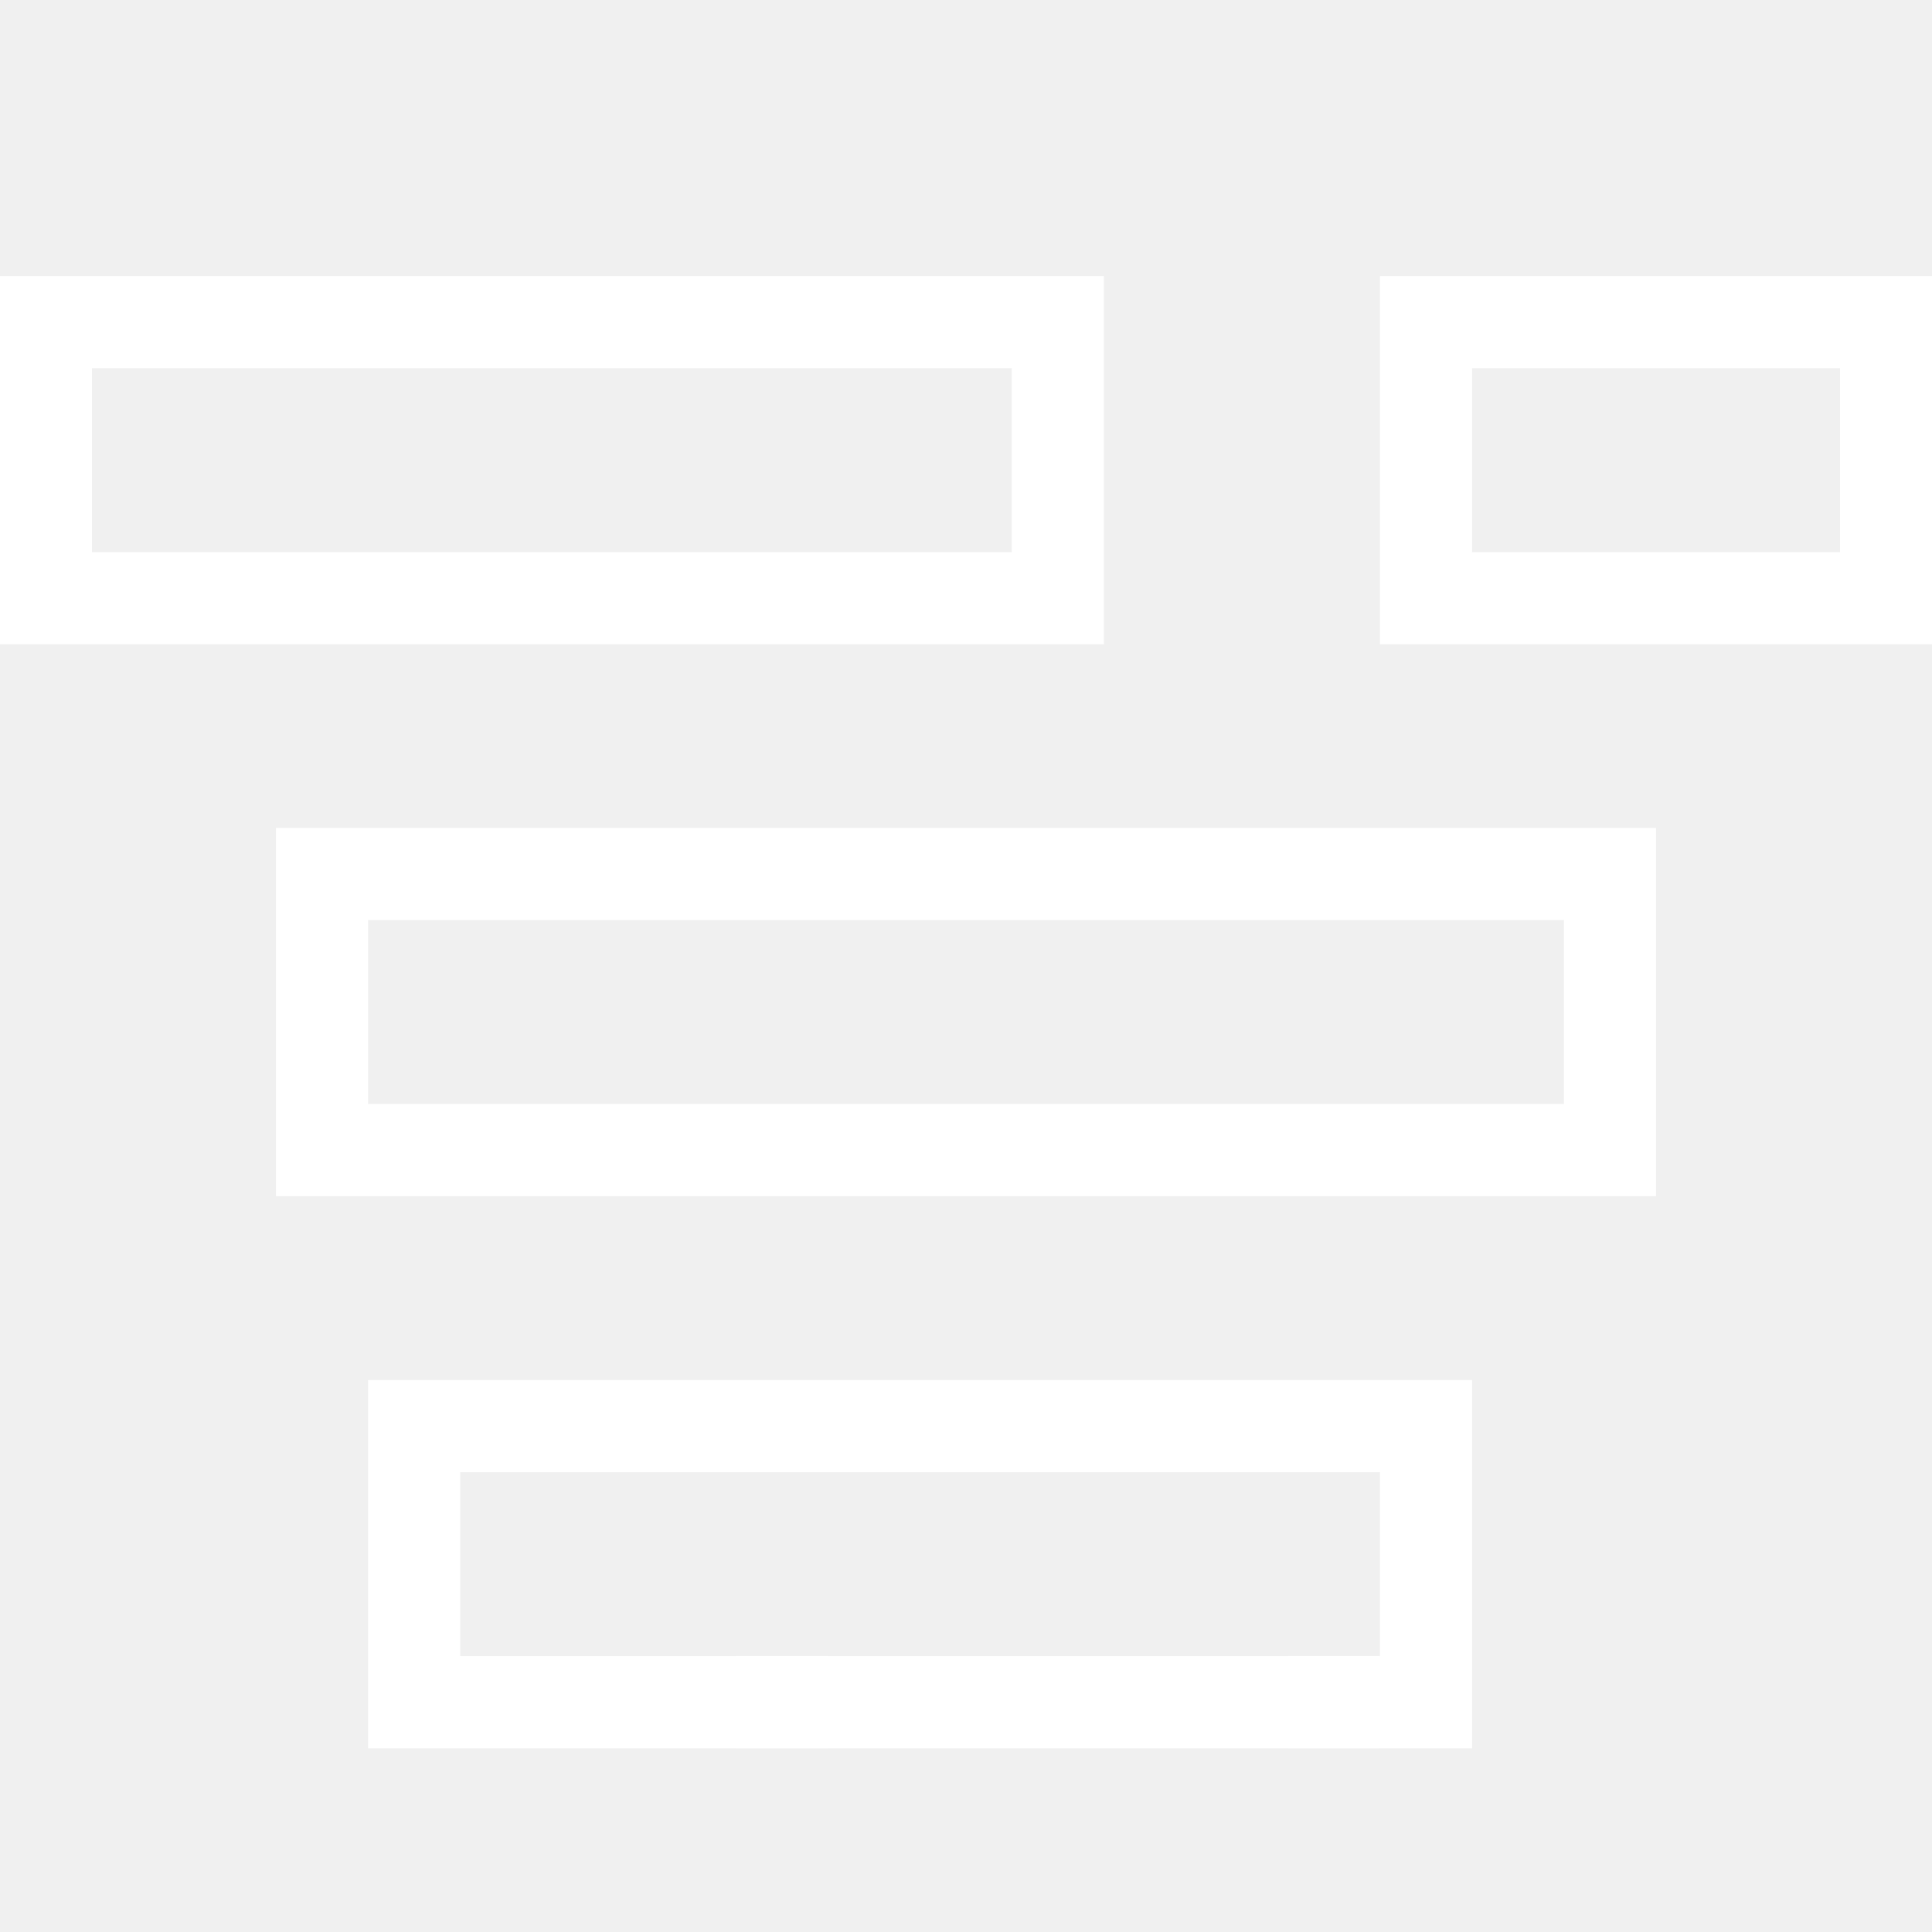
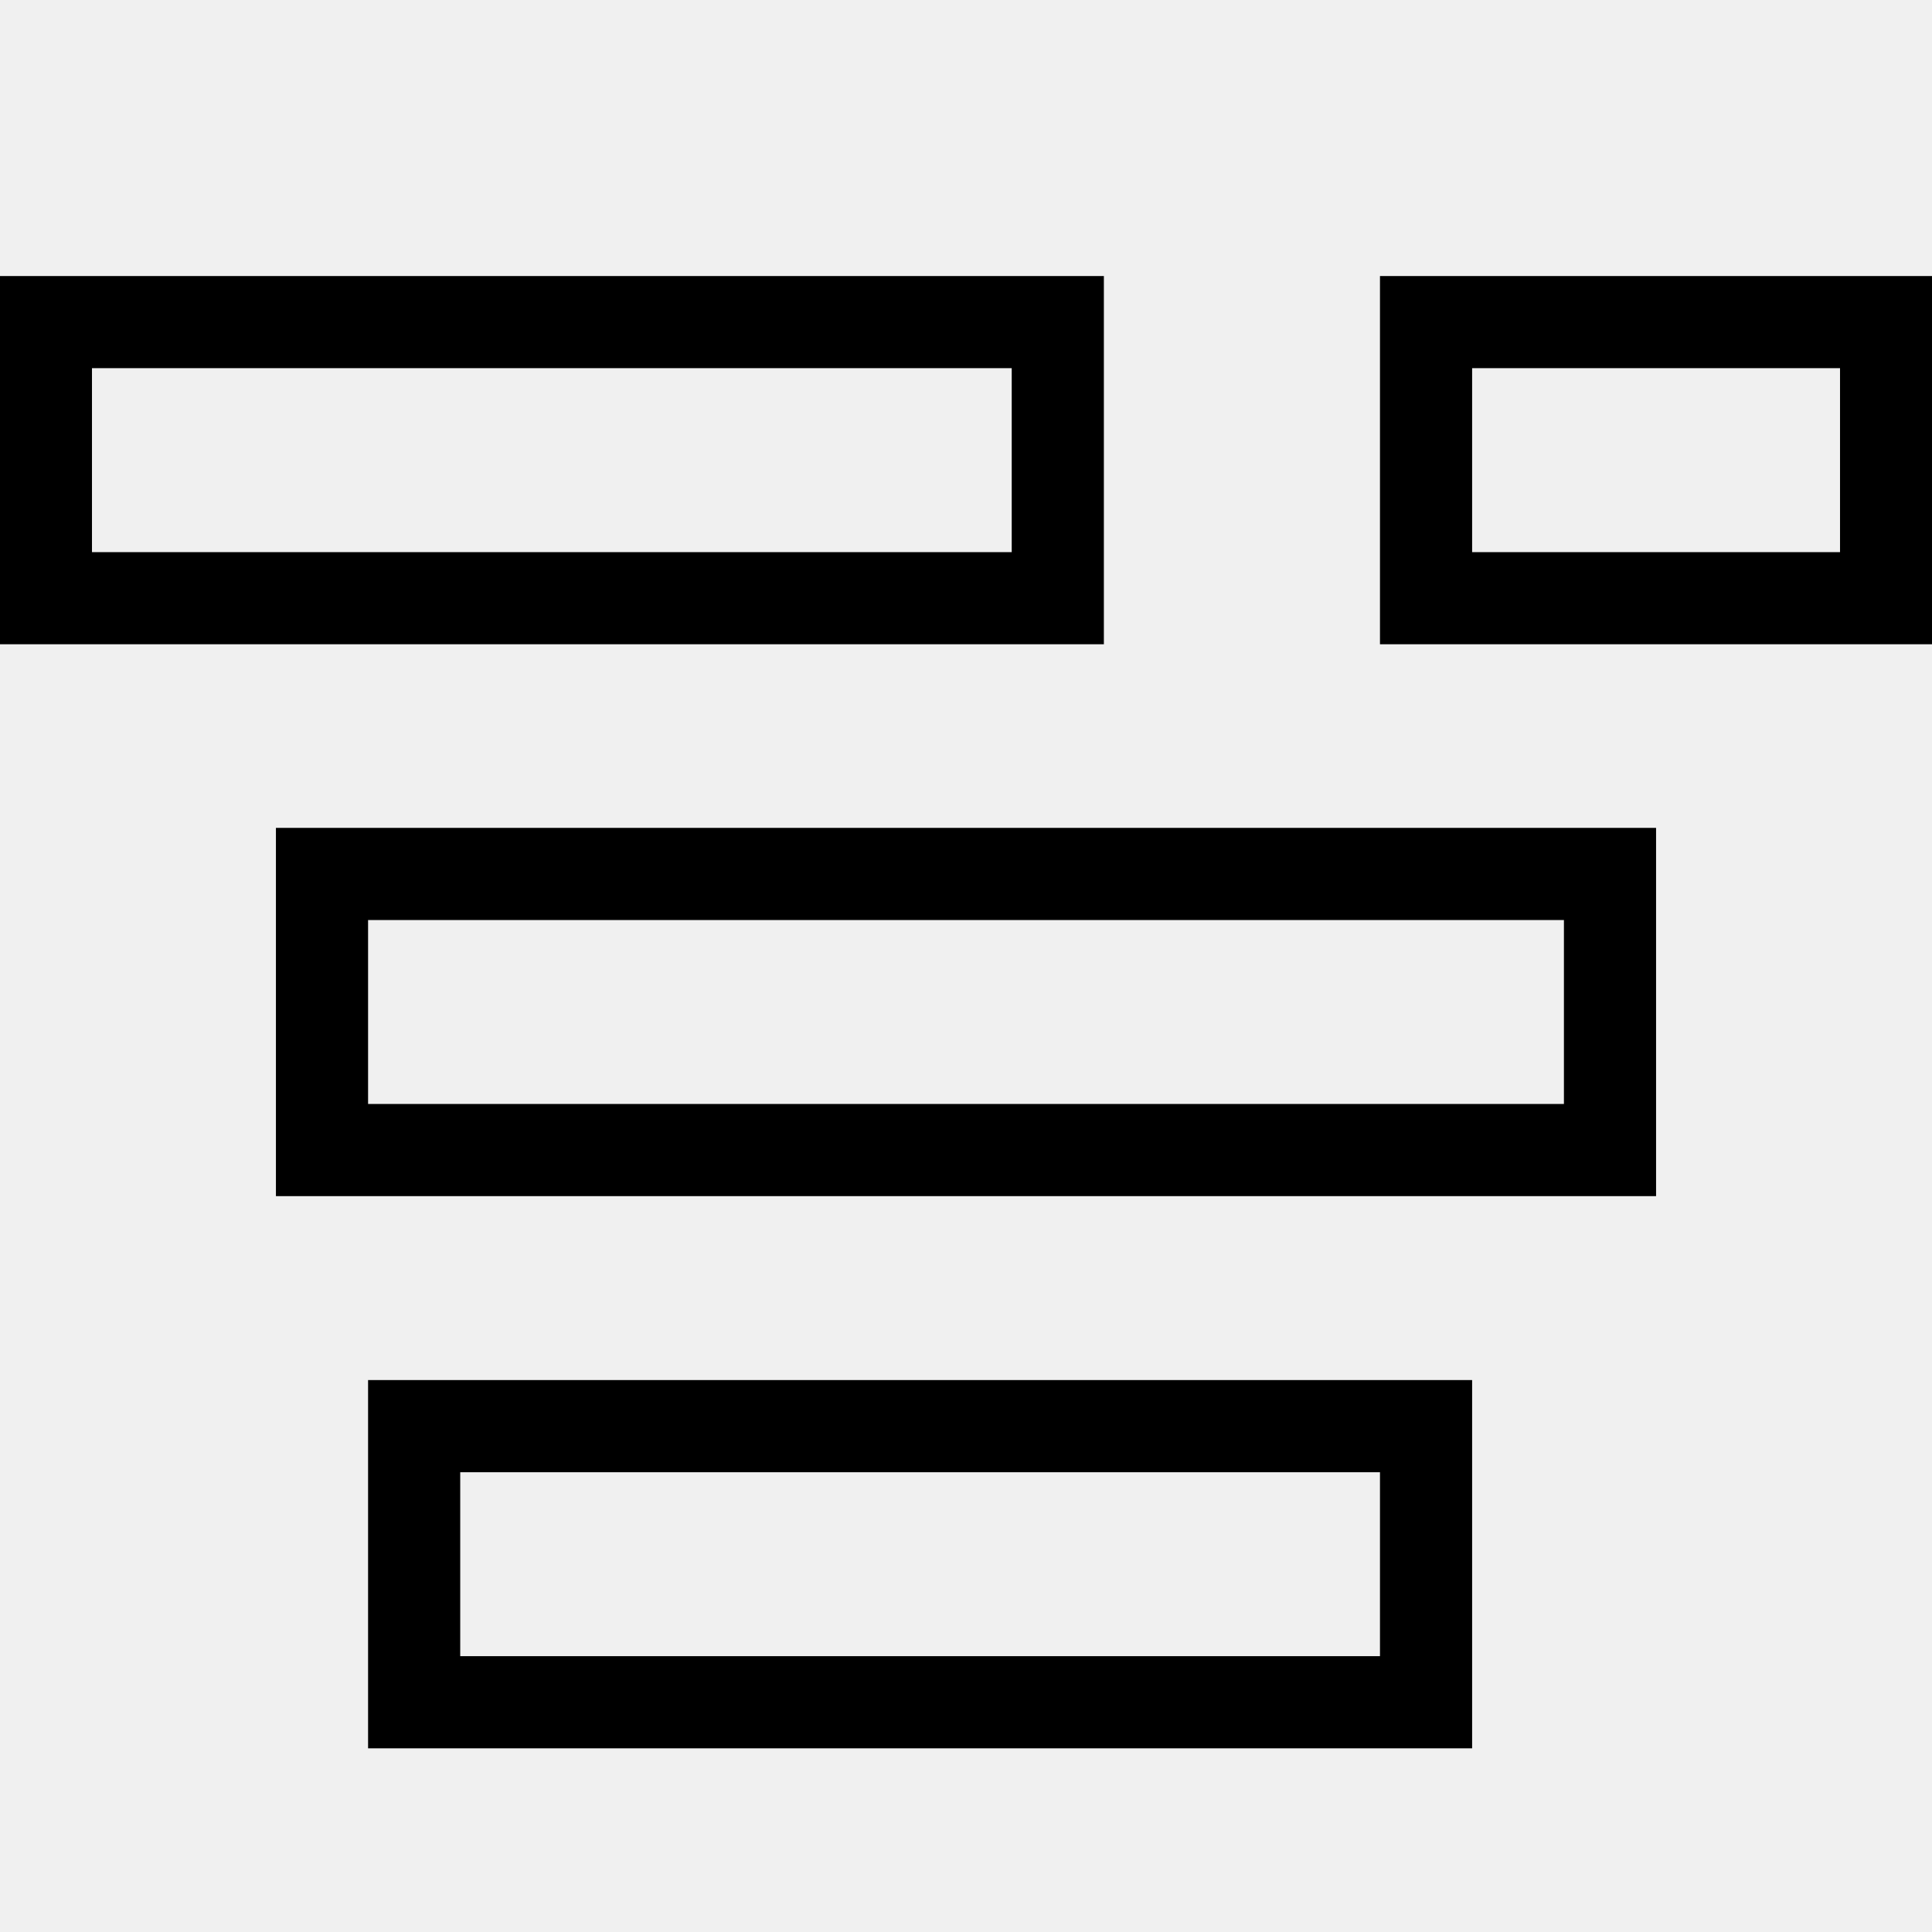
<svg xmlns="http://www.w3.org/2000/svg" width="21" height="21" viewBox="0 0 5.556 5.556" version="1.1" id="svg8">
  <defs id="defs2" />
  <g id="layer1" transform="translate(0,126.3333)">
-     <rect style="opacity:1;fill:none;fill-opacity:0.3;stroke:#ffffff;stroke-width:0.265;stroke-linecap:round;stroke-linejoin:miter;stroke-miterlimit:4;stroke-dasharray:none" id="rect1787" width="2.91" height="0.794" x="0.132" y="-125.407" />
-     <rect style="opacity:1;fill:none;fill-opacity:0.3;stroke:#ffffff;stroke-width:0.265;stroke-linecap:round;stroke-linejoin:miter;stroke-miterlimit:4;stroke-dasharray:none" id="rect1913" width="1.323" height="0.794" x="4.101" y="-125.407" />
-     <rect style="opacity:1;fill:none;fill-opacity:0.3;stroke:#ffffff;stroke-width:0.265;stroke-linecap:round;stroke-linejoin:miter;stroke-miterlimit:4;stroke-dasharray:none" id="rect1915" width="3.704" height="0.794" x="0.926" y="-123.82" />
-     <rect style="opacity:1;fill:none;fill-opacity:0.3;stroke:#ffffff;stroke-width:0.265;stroke-linecap:round;stroke-linejoin:miter;stroke-miterlimit:4;stroke-dasharray:none" id="rect1917" width="2.91" height="0.794" x="1.191" y="-122.232" />
-     <rect style="opacity:1;fill:#ffffff;fill-opacity:0.5;stroke:none;stroke-width:0.265;stroke-linecap:round;stroke-linejoin:miter;stroke-miterlimit:4;stroke-dasharray:none" id="rect2376" width="0.265" height="0.265" x="2.117" y="-121.571" />
-     <rect style="opacity:1;fill:#ffffff;fill-opacity:0.5;stroke:none;stroke-width:0.265;stroke-linecap:round;stroke-linejoin:miter;stroke-miterlimit:4;stroke-dasharray:none" id="rect2390" width="0.265" height="0.265" x="3.704" y="-121.571" />
+     <rect style="opacity:1;fill:none;fill-opacity:0.3;stroke:#000000;stroke-width:0.265;stroke-linecap:round;stroke-linejoin:miter;stroke-miterlimit:4;stroke-dasharray:none" id="rect1787" width="2.91" height="0.794" x="0.132" y="-125.407" />
+     <rect style="opacity:1;fill:none;fill-opacity:0.3;stroke:#000000;stroke-width:0.265;stroke-linecap:round;stroke-linejoin:miter;stroke-miterlimit:4;stroke-dasharray:none" id="rect1913" width="1.323" height="0.794" x="4.101" y="-125.407" />
+     <rect style="opacity:1;fill:none;fill-opacity:0.3;stroke:#000000;stroke-width:0.265;stroke-linecap:round;stroke-linejoin:miter;stroke-miterlimit:4;stroke-dasharray:none" id="rect1915" width="3.704" height="0.794" x="0.926" y="-123.82" />
+     <rect style="opacity:1;fill:none;fill-opacity:0.3;stroke:#000000;stroke-width:0.265;stroke-linecap:round;stroke-linejoin:miter;stroke-miterlimit:4;stroke-dasharray:none" id="rect1917" width="2.91" height="0.794" x="1.191" y="-122.232" />
  </g>
</svg>
